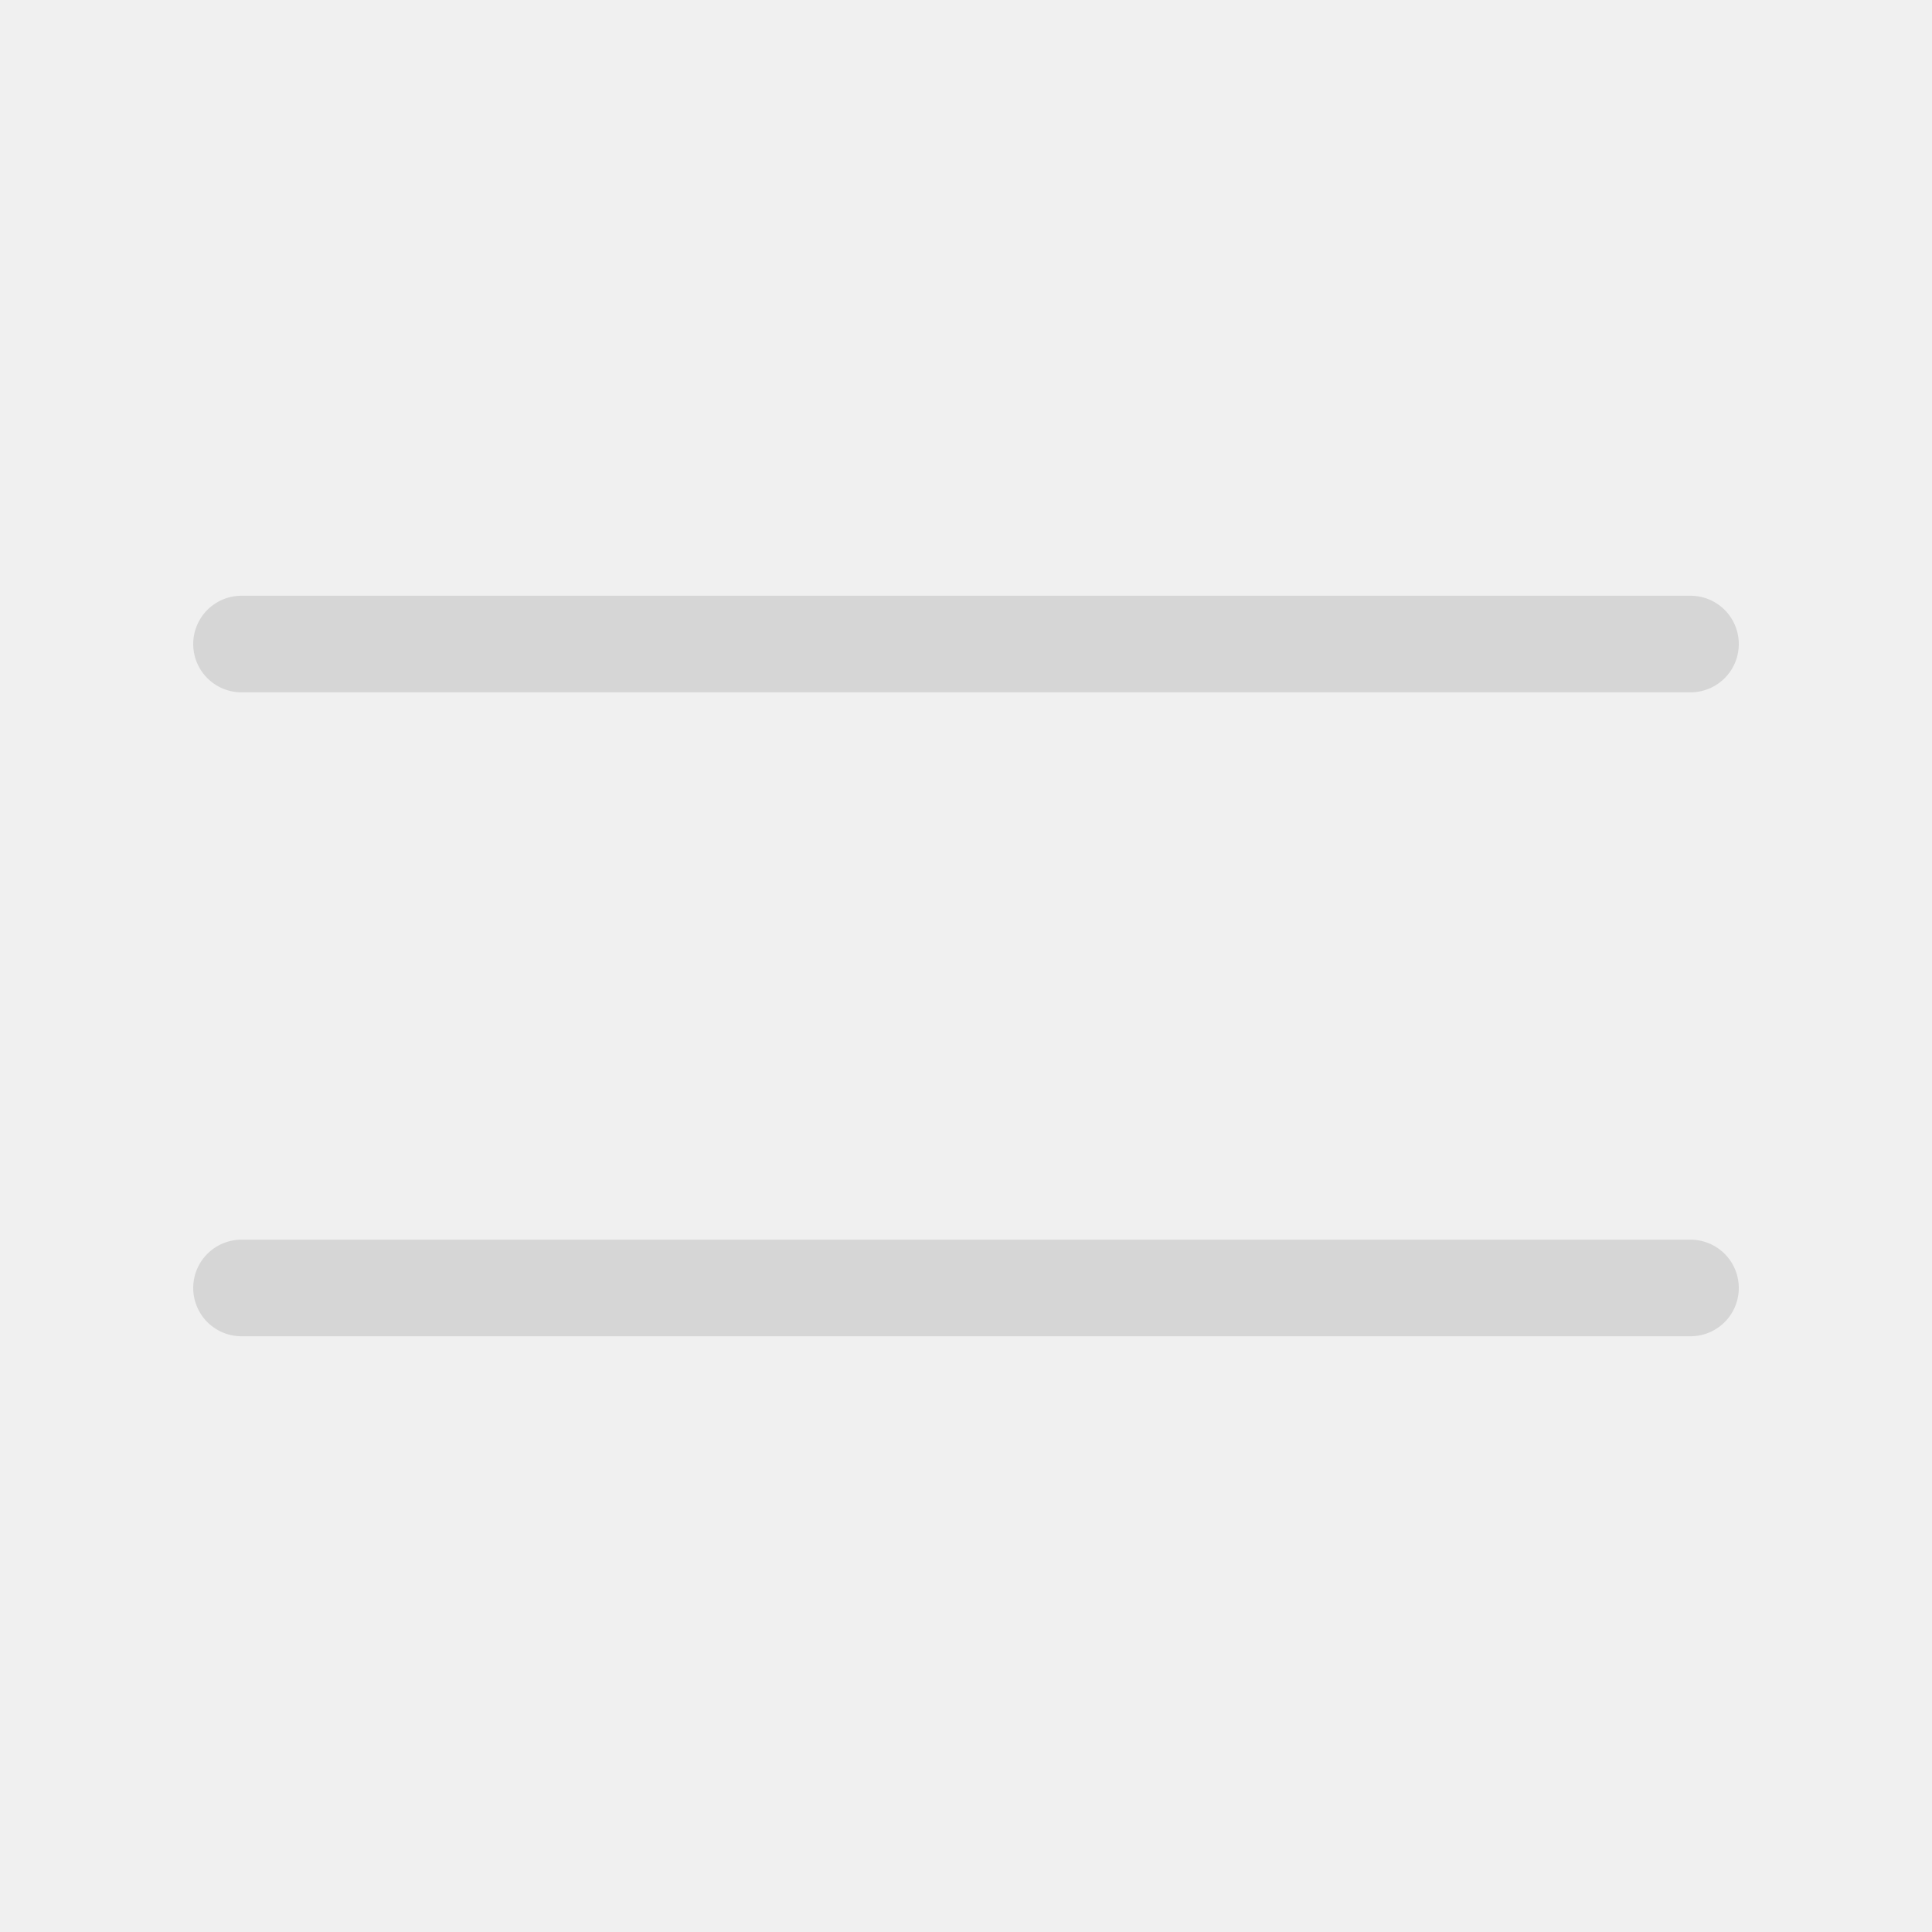
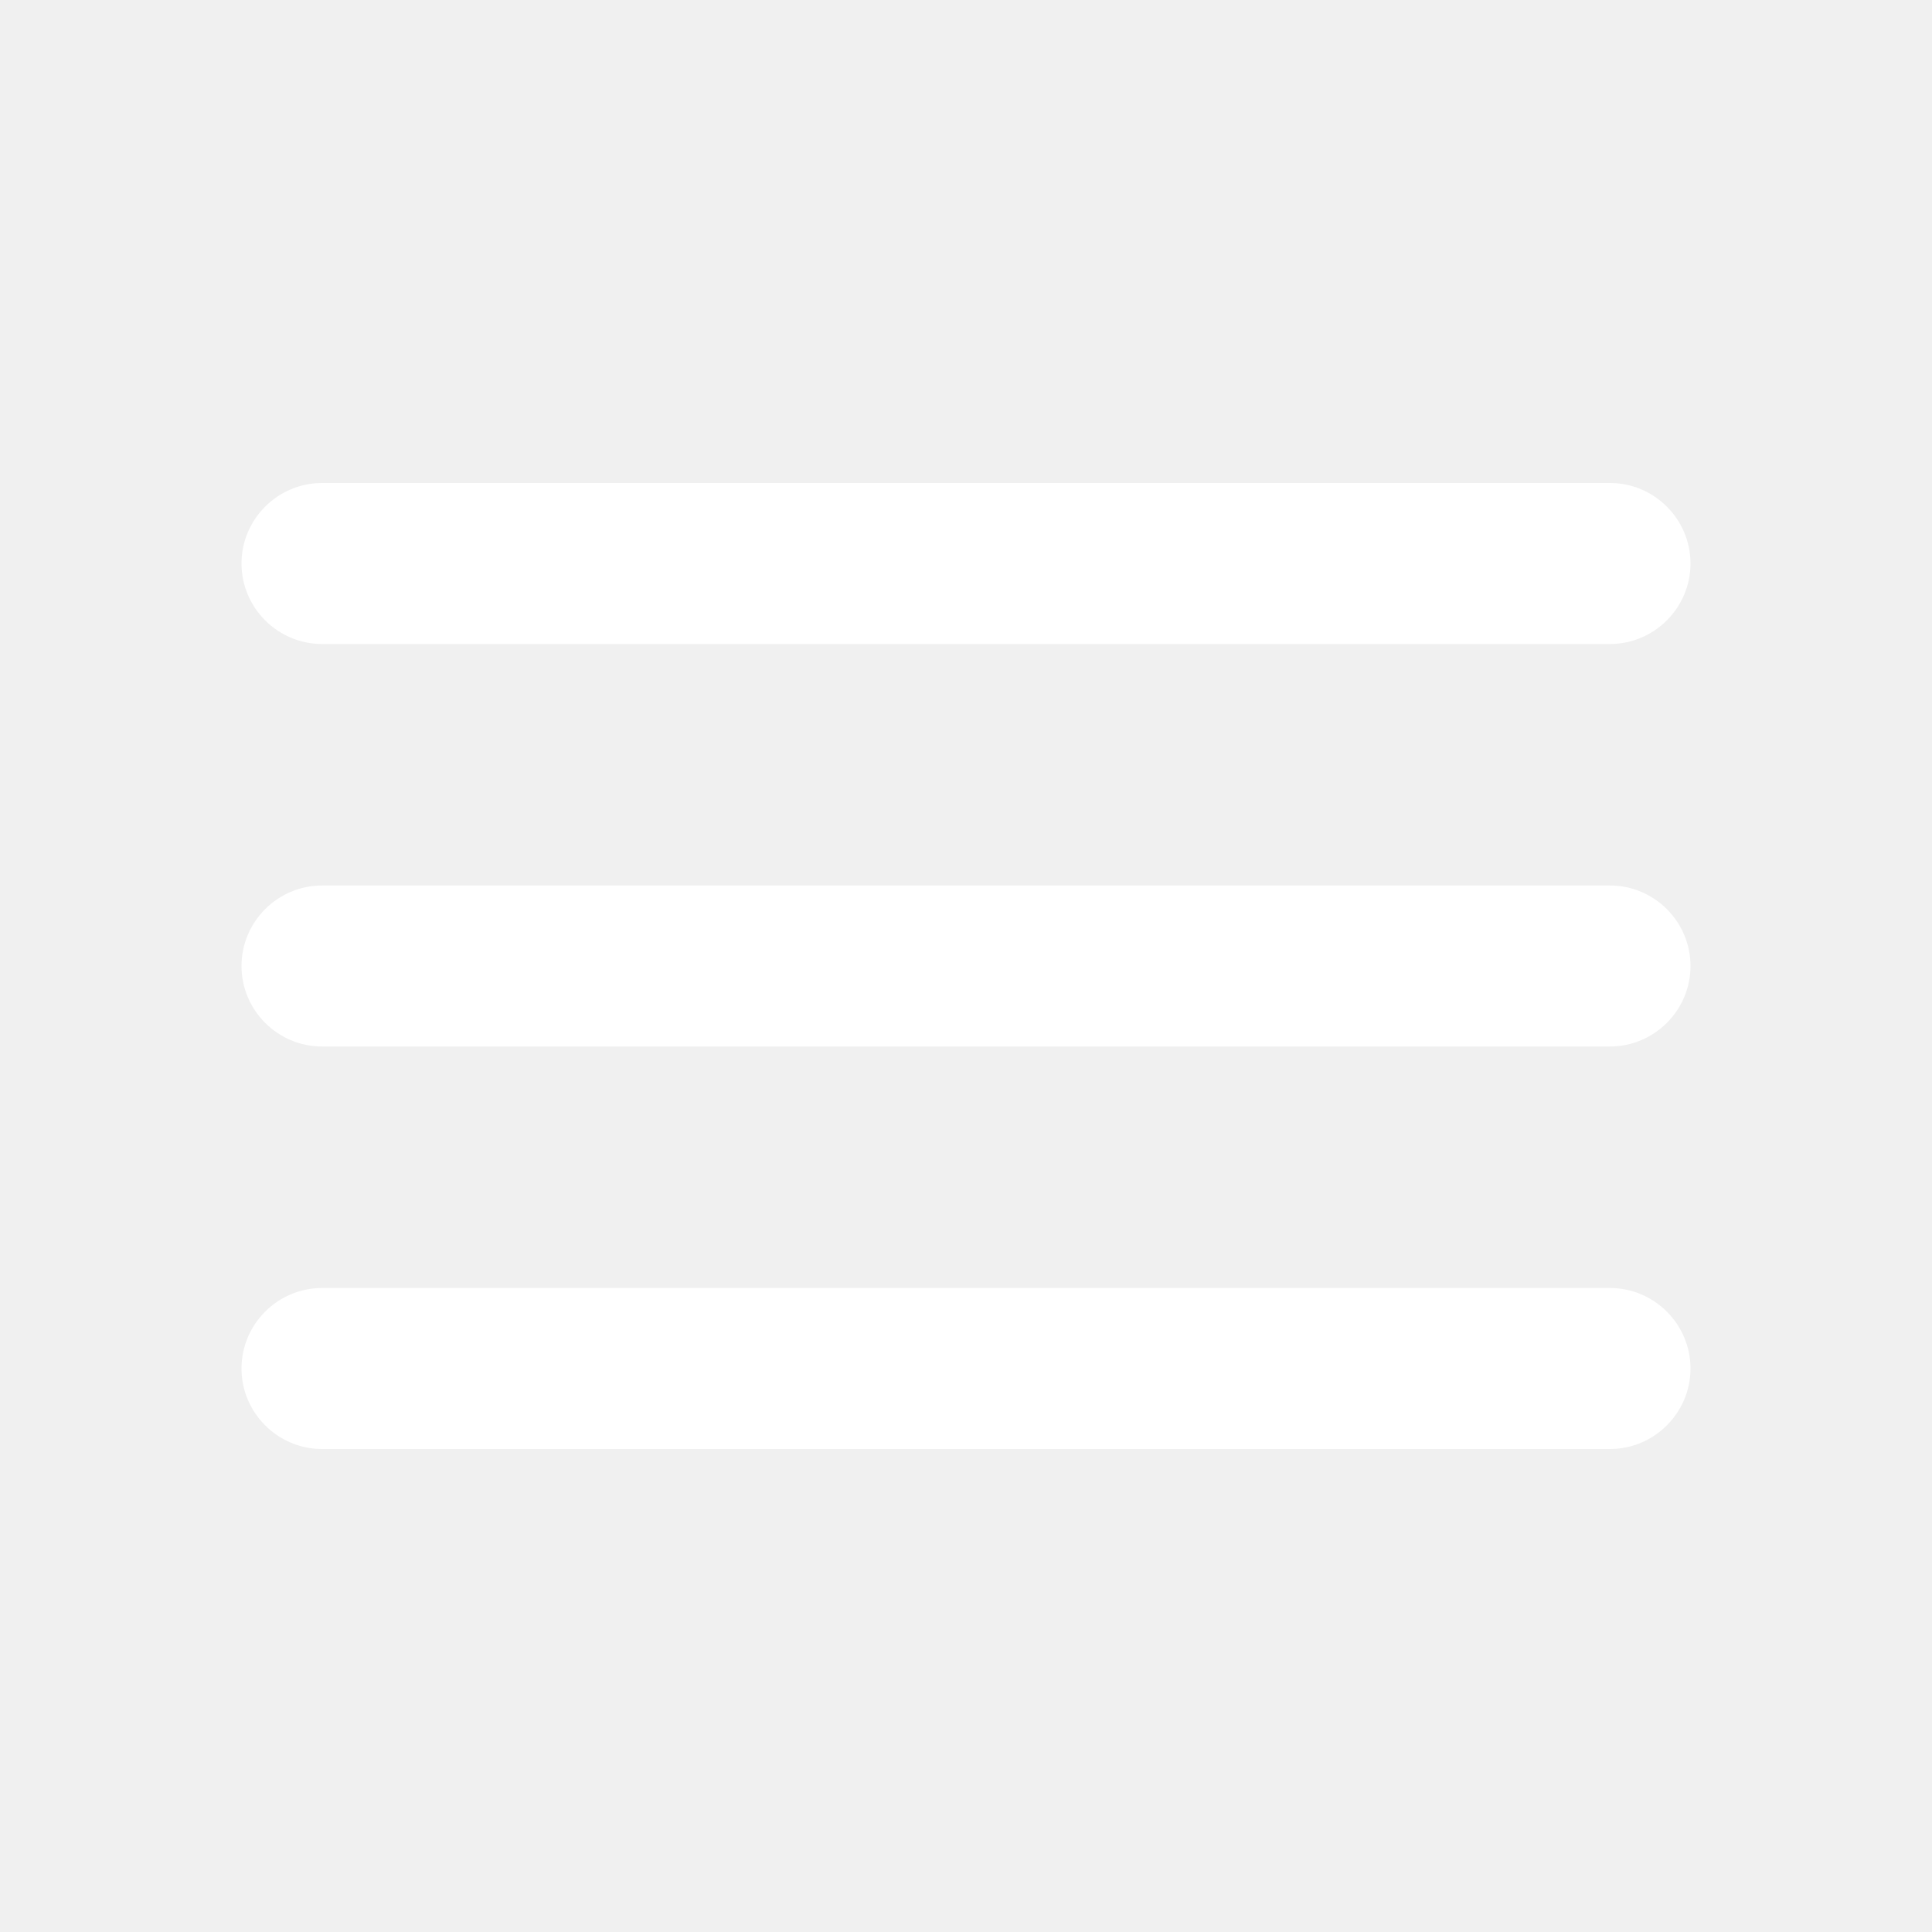
- <svg xmlns="http://www.w3.org/2000/svg" width="20" height="20" viewBox="0 0 20 20" fill="none">
-   <g id="menu">
-     <path id="Vector" d="M2.5 6.667H17.5" stroke="#D6D6D6" stroke-linecap="round" stroke-linejoin="round" />
-     <path id="Vector_2" d="M2.5 13.333H17.5" stroke="#D6D6D6" stroke-linecap="round" stroke-linejoin="round" />
-   </g>
+ <svg xmlns="http://www.w3.org/2000/svg" width="24" height="24" viewBox="0 0 24 24" fill="none">
+   <path d="M4 18H20C20.55 18 21 17.55 21 17C21 16.45 20.55 16 20 16H4C3.45 16 3 16.45 3 17C3 17.55 3.45 18 4 18ZM4 13H20C20.55 13 21 12.55 21 12C21 11.45 20.55 11 20 11H4C3.45 11 3 11.45 3 12C3 12.55 3.45 13 4 13ZM3 7C3 7.55 3.45 8 4 8H20C20.55 8 21 7.55 21 7C21 6.45 20.55 6 20 6H4C3.45 6 3 6.45 3 7Z" fill="white" />
</svg>
